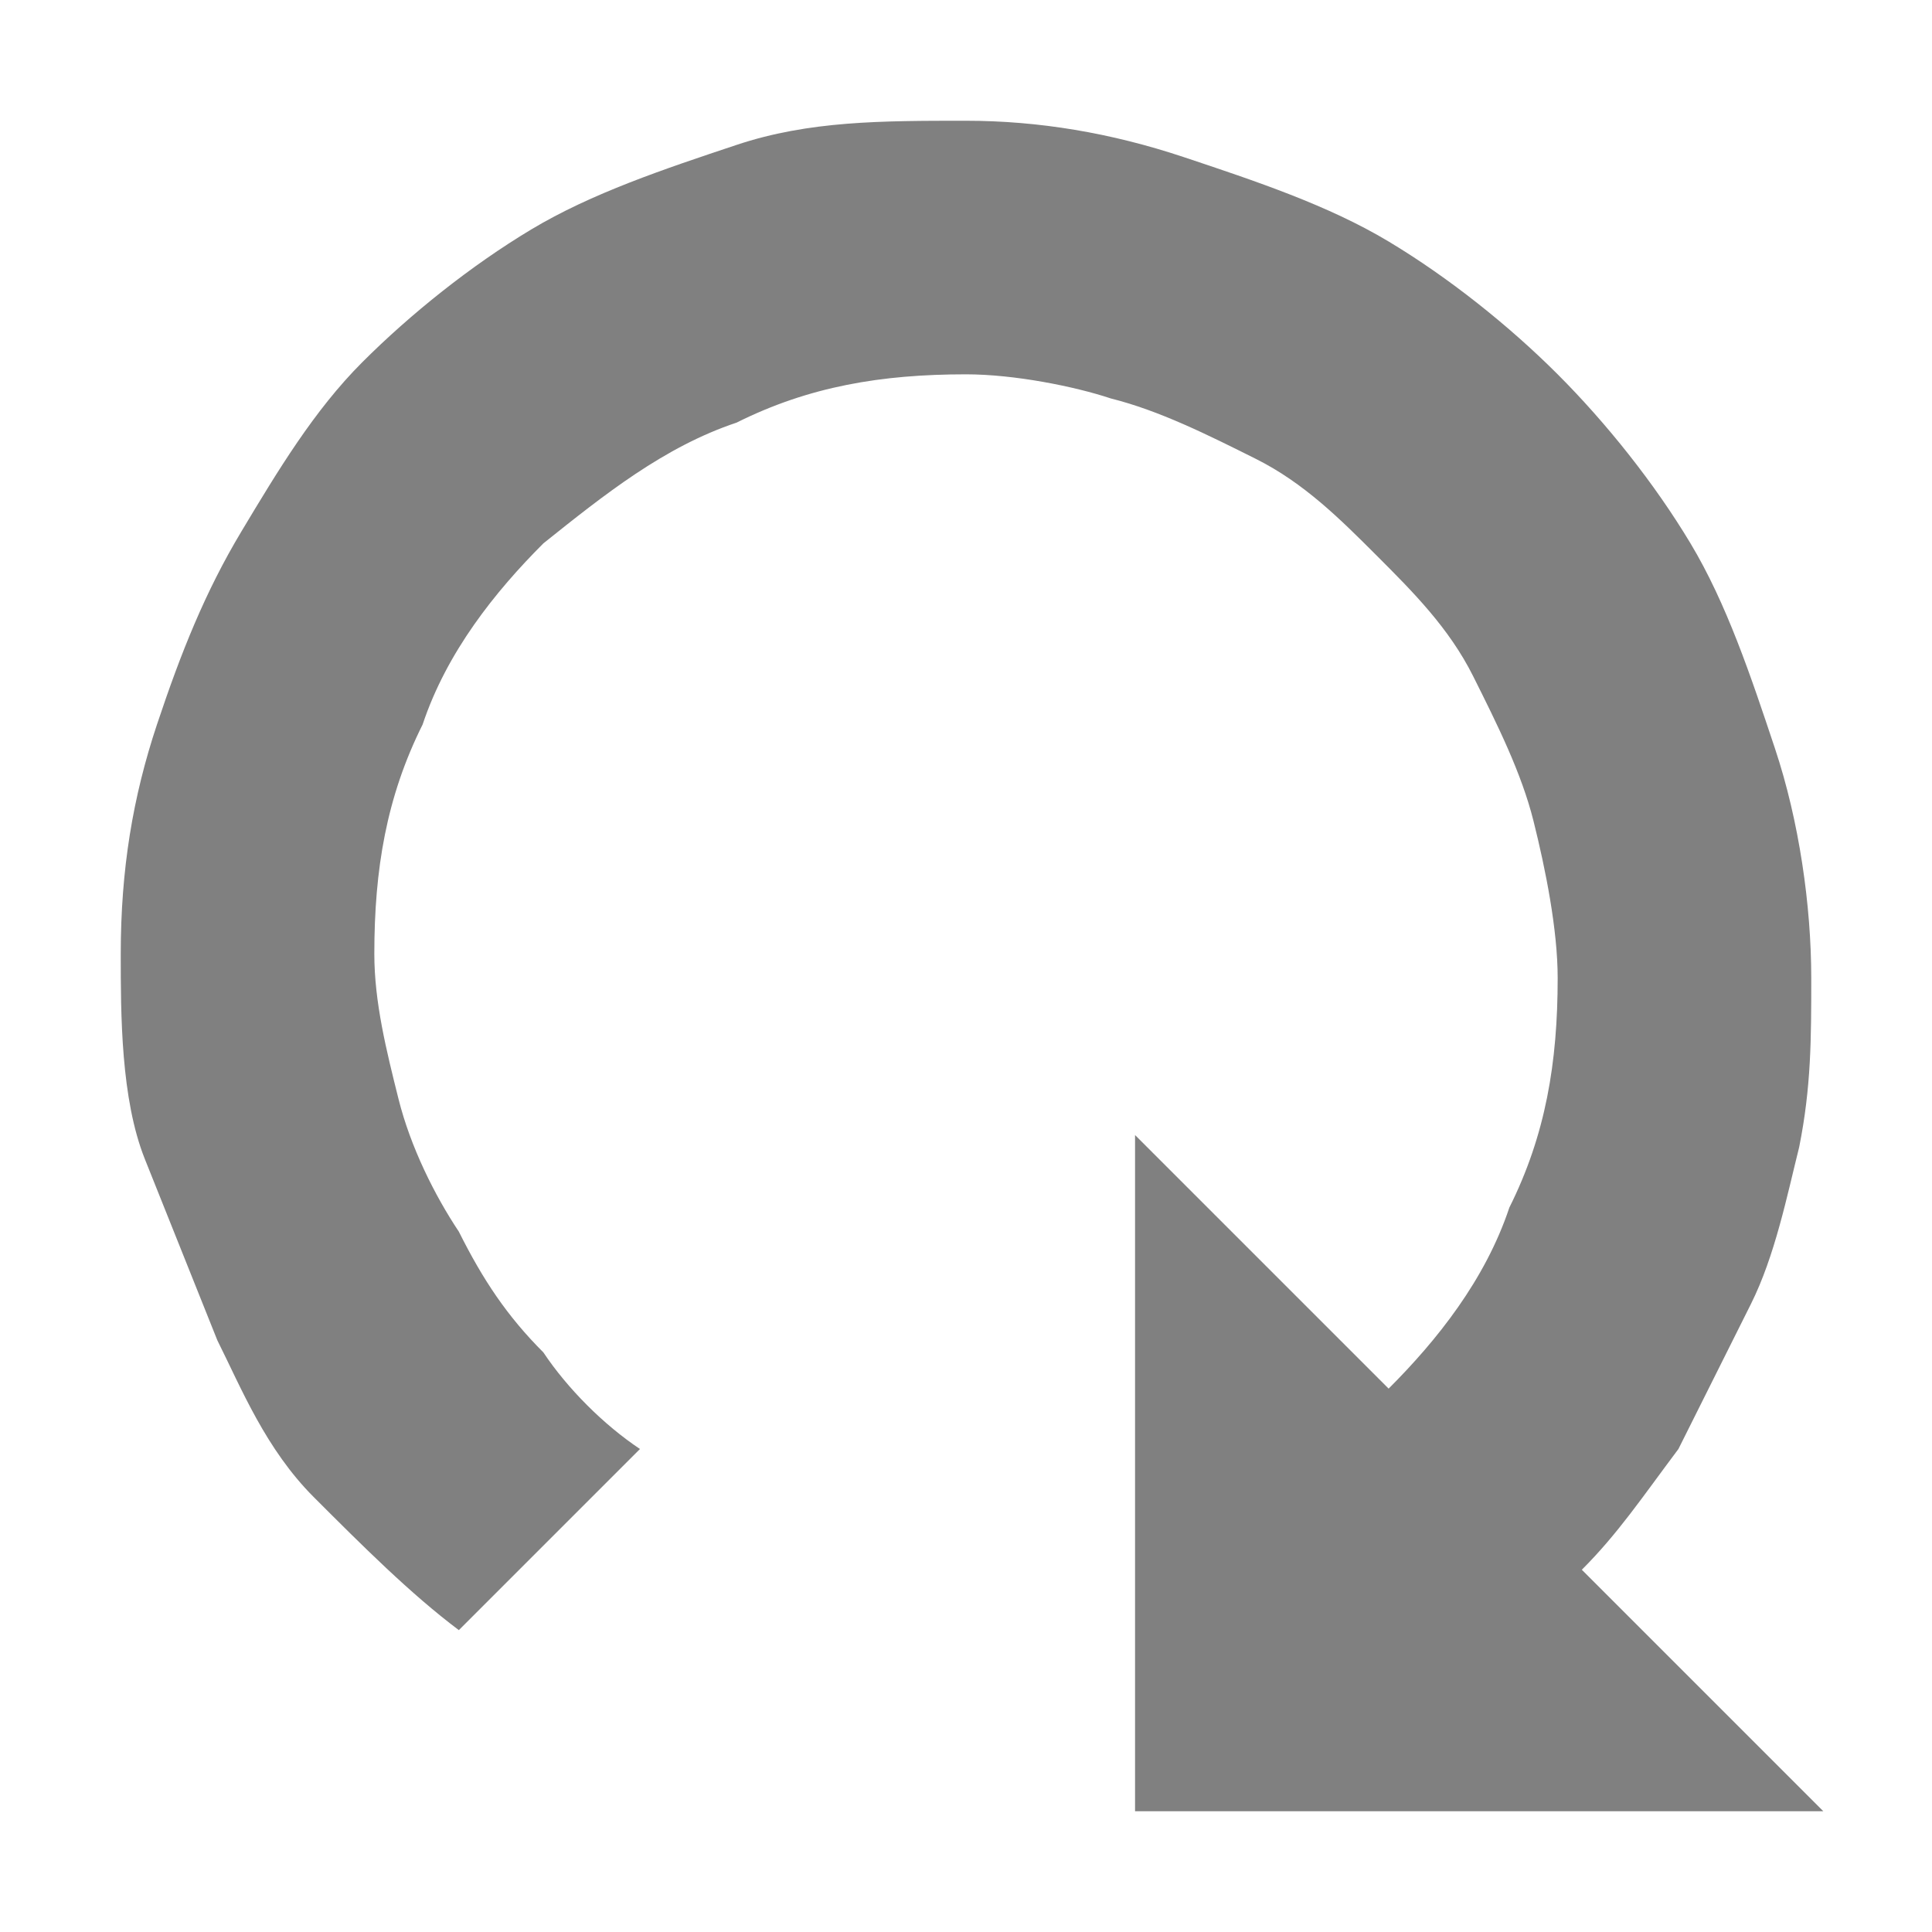
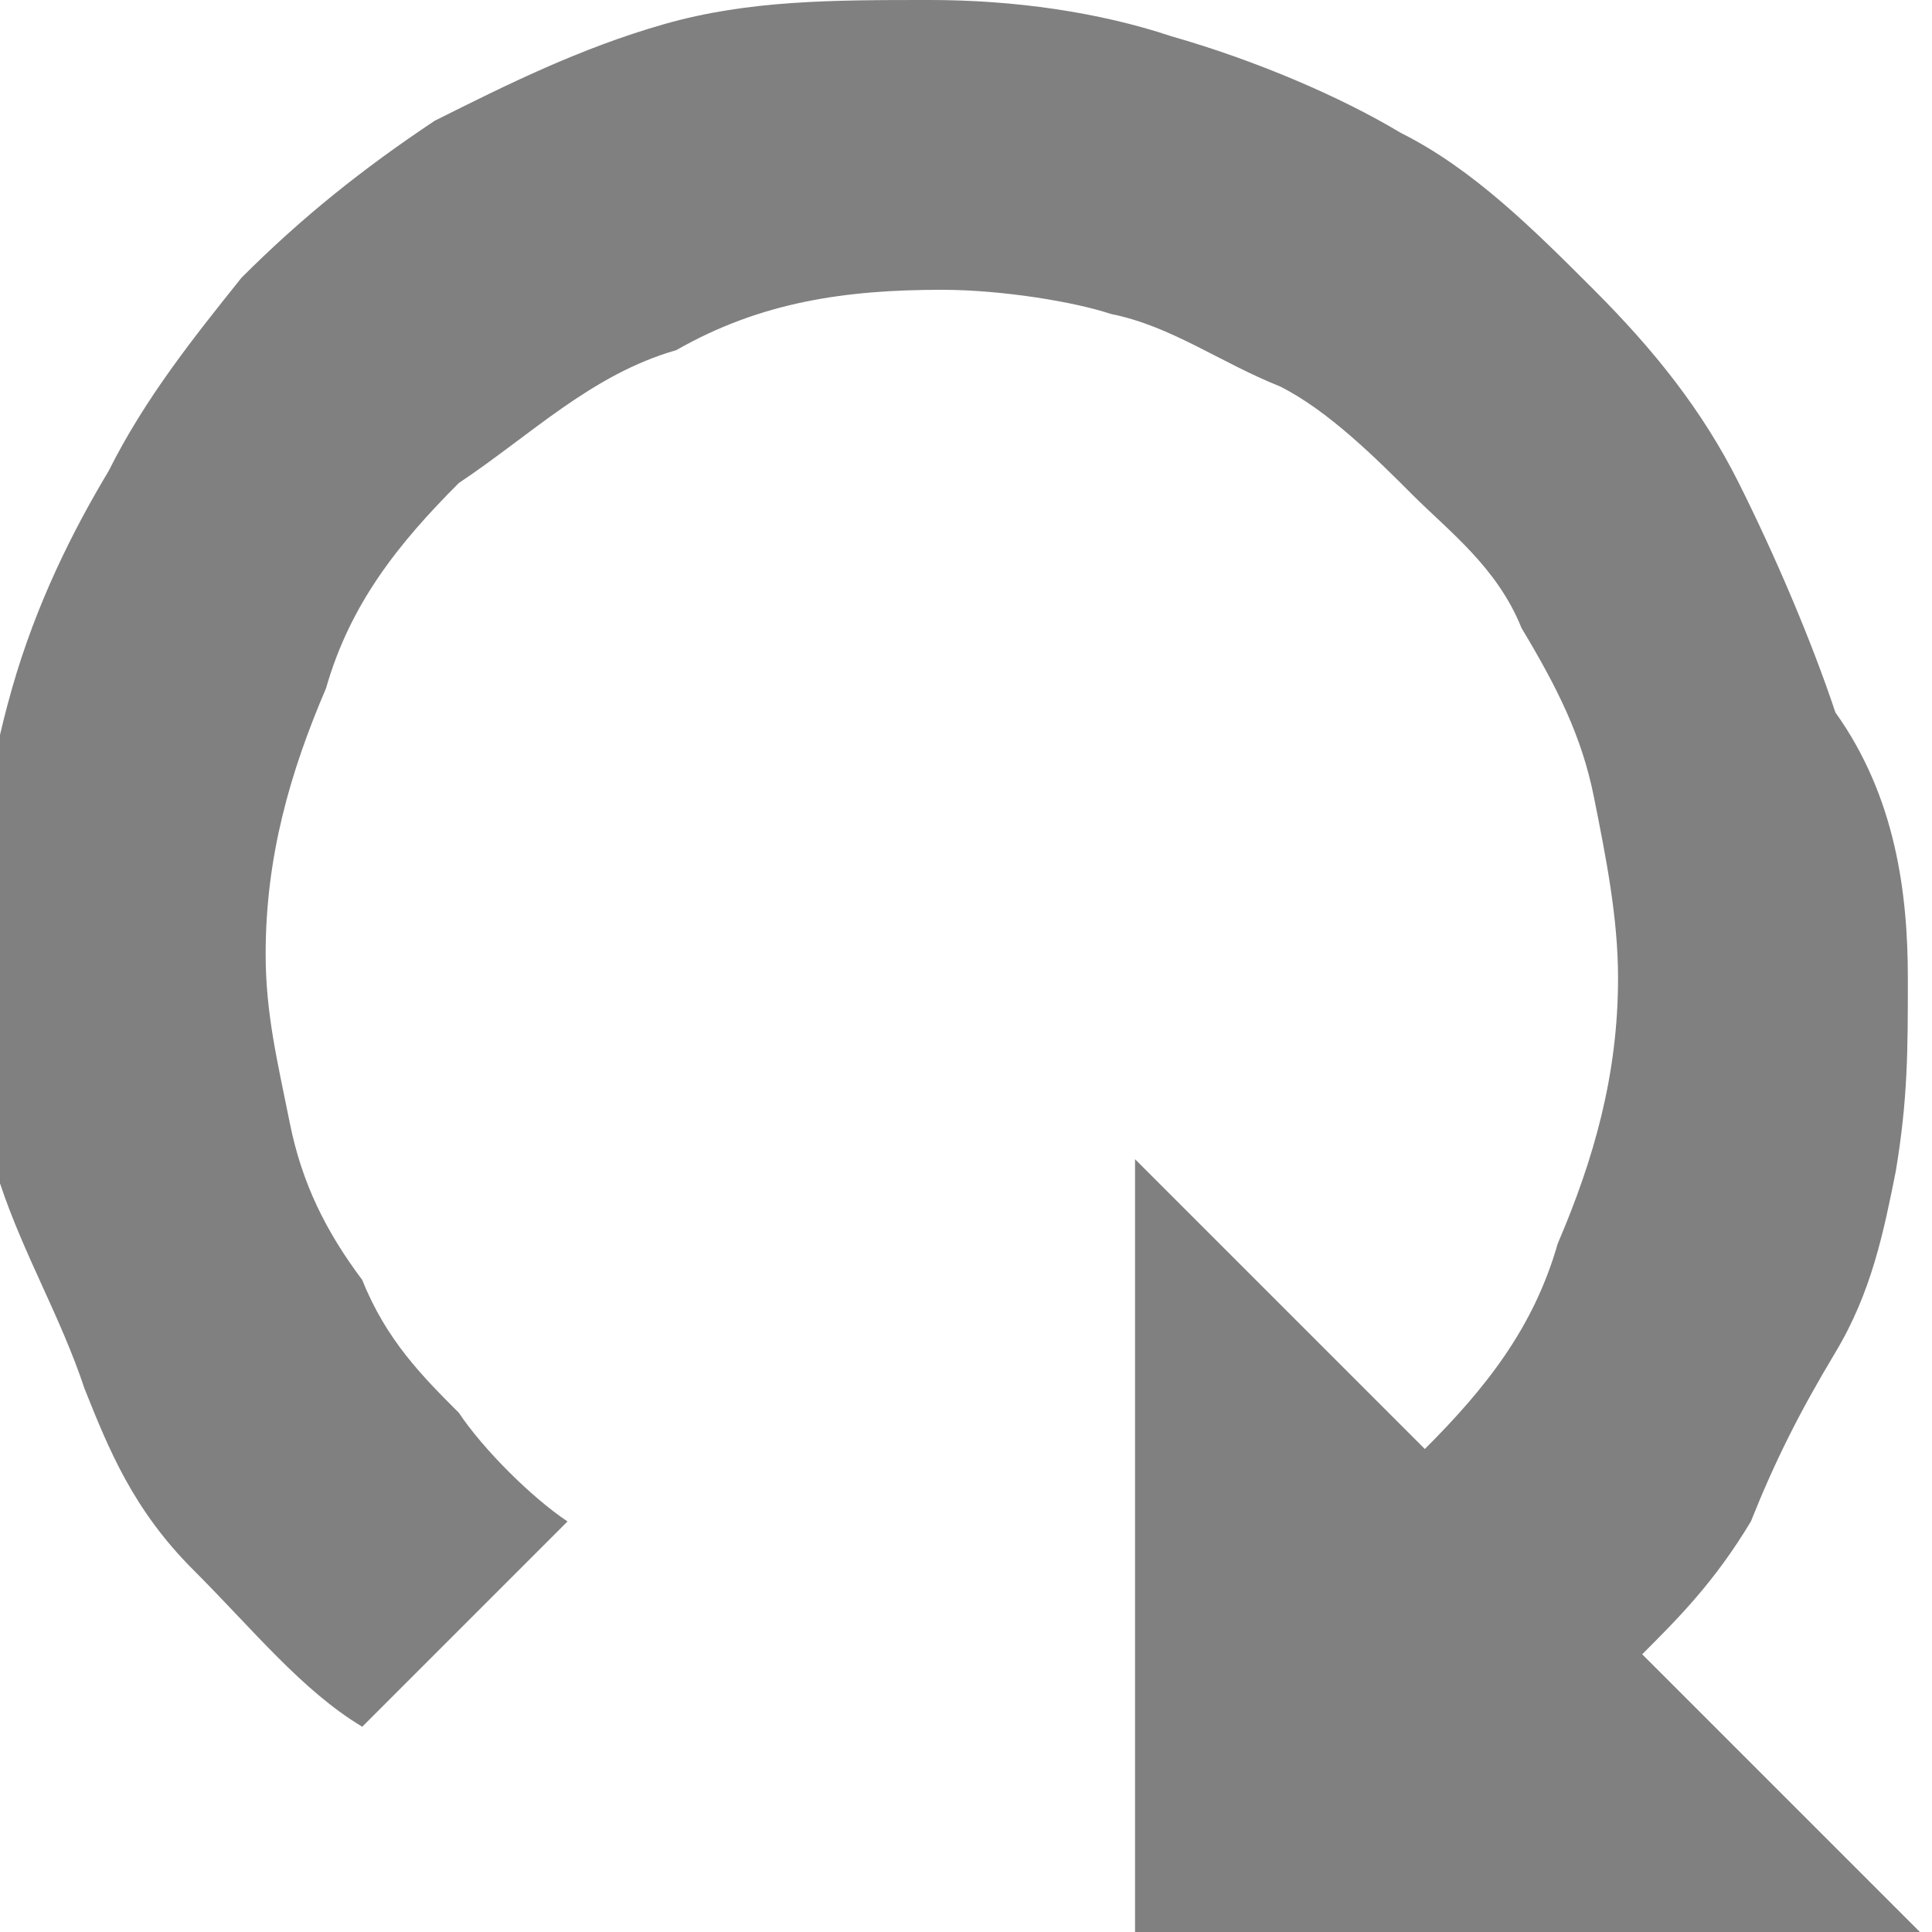
- <svg xmlns="http://www.w3.org/2000/svg" version="1.1" id="Layer_1" x="0px" y="0px" viewBox="0 0 16 16" enable-background="new 0 0 16 16" xml:space="preserve">
-   <path fill="#808080" d="M15,8.1c0,0.5,0,0.9-0.1,1.4c-0.1,0.4-0.2,0.9-0.4,1.3c-0.2,0.4-0.4,0.8-0.6,1.2c-0.3,0.4-0.5,0.7-0.8,1l2,2  H9.4V9.4l2.1,2.1c0.4-0.4,0.8-0.9,1-1.5c0.3-0.6,0.4-1.2,0.4-1.9c0-0.4-0.1-0.9-0.2-1.3c-0.1-0.4-0.3-0.8-0.5-1.2  c-0.2-0.4-0.5-0.7-0.8-1c-0.3-0.3-0.6-0.6-1-0.8c-0.4-0.2-0.8-0.4-1.2-0.5C8.9,3.2,8.4,3.1,8,3.1c-0.7,0-1.3,0.1-1.9,0.4  C5.5,3.7,5,4.1,4.5,4.5C4.1,4.9,3.7,5.4,3.5,6C3.2,6.6,3.1,7.2,3.1,7.9c0,0.4,0.1,0.8,0.2,1.2c0.1,0.4,0.3,0.8,0.5,1.1  c0.2,0.4,0.4,0.7,0.7,1C4.7,11.5,5,11.8,5.3,12l-1.5,1.5c-0.4-0.3-0.8-0.7-1.2-1.1S2,11.5,1.8,11.1c-0.2-0.5-0.4-1-0.6-1.5  S1,8.4,1,7.9C1,7.2,1.1,6.6,1.3,6S1.7,4.9,2,4.4C2.3,3.9,2.6,3.4,3,3c0.4-0.4,0.9-0.8,1.4-1.1s1.1-0.5,1.7-0.7S7.3,1,8,1  c0.6,0,1.2,0.1,1.8,0.3S11,1.7,11.5,2c0.5,0.3,1,0.7,1.4,1.1S13.7,4,14,4.5c0.3,0.5,0.5,1.1,0.7,1.7C14.9,6.8,15,7.5,15,8.1z" />
+ <svg xmlns="http://www.w3.org/2000/svg" version="1.1" id="Layer_1" x="0px" y="0px" viewBox="313.3 192 16 16" enable-background="new 313.3 192 16 16" xml:space="preserve">
+   <path fill="#808080" d="M329.1,200.1c0,0.6,0,1-0.1,1.6c-0.1,0.5-0.2,1-0.5,1.5s-0.5,0.9-0.7,1.4c-0.3,0.5-0.6,0.8-0.9,1.1l2.3,2.3  h-6.5v-6.4l2.4,2.4c0.5-0.5,0.9-1,1.1-1.7c0.3-0.7,0.5-1.4,0.5-2.2c0-0.5-0.1-1-0.2-1.5c-0.1-0.5-0.3-0.9-0.6-1.4  c-0.2-0.5-0.6-0.8-0.9-1.1c-0.3-0.3-0.7-0.7-1.1-0.9c-0.5-0.2-0.9-0.5-1.4-0.6c-0.3-0.1-0.9-0.2-1.4-0.2c-0.8,0-1.5,0.1-2.2,0.5  c-0.7,0.2-1.2,0.7-1.8,1.1c-0.5,0.5-0.9,1-1.1,1.7c-0.3,0.7-0.5,1.4-0.5,2.2c0,0.5,0.1,0.9,0.2,1.4c0.1,0.5,0.3,0.9,0.6,1.3  c0.2,0.5,0.5,0.8,0.8,1.1c0.2,0.3,0.6,0.7,0.9,0.9l-1.7,1.7c-0.5-0.3-0.9-0.8-1.4-1.3c-0.5-0.5-0.7-1-0.9-1.5  c-0.2-0.6-0.5-1.1-0.7-1.7c-0.2-0.6-0.2-1.4-0.2-1.9c0-0.8,0.1-1.5,0.3-2.2s0.5-1.3,0.8-1.8c0.3-0.6,0.7-1.1,1.1-1.6  c0.5-0.5,1-0.9,1.6-1.3c0.6-0.3,1.2-0.6,1.9-0.8c0.7-0.2,1.4-0.2,2.2-0.2c0.7,0,1.4,0.1,2,0.3c0.7,0.2,1.4,0.5,1.9,0.8  c0.6,0.3,1.1,0.8,1.6,1.3c0.5,0.5,0.9,1,1.2,1.6s0.6,1.3,0.8,1.9C329,198.6,329.1,199.4,329.1,200.1z" />
</svg>
